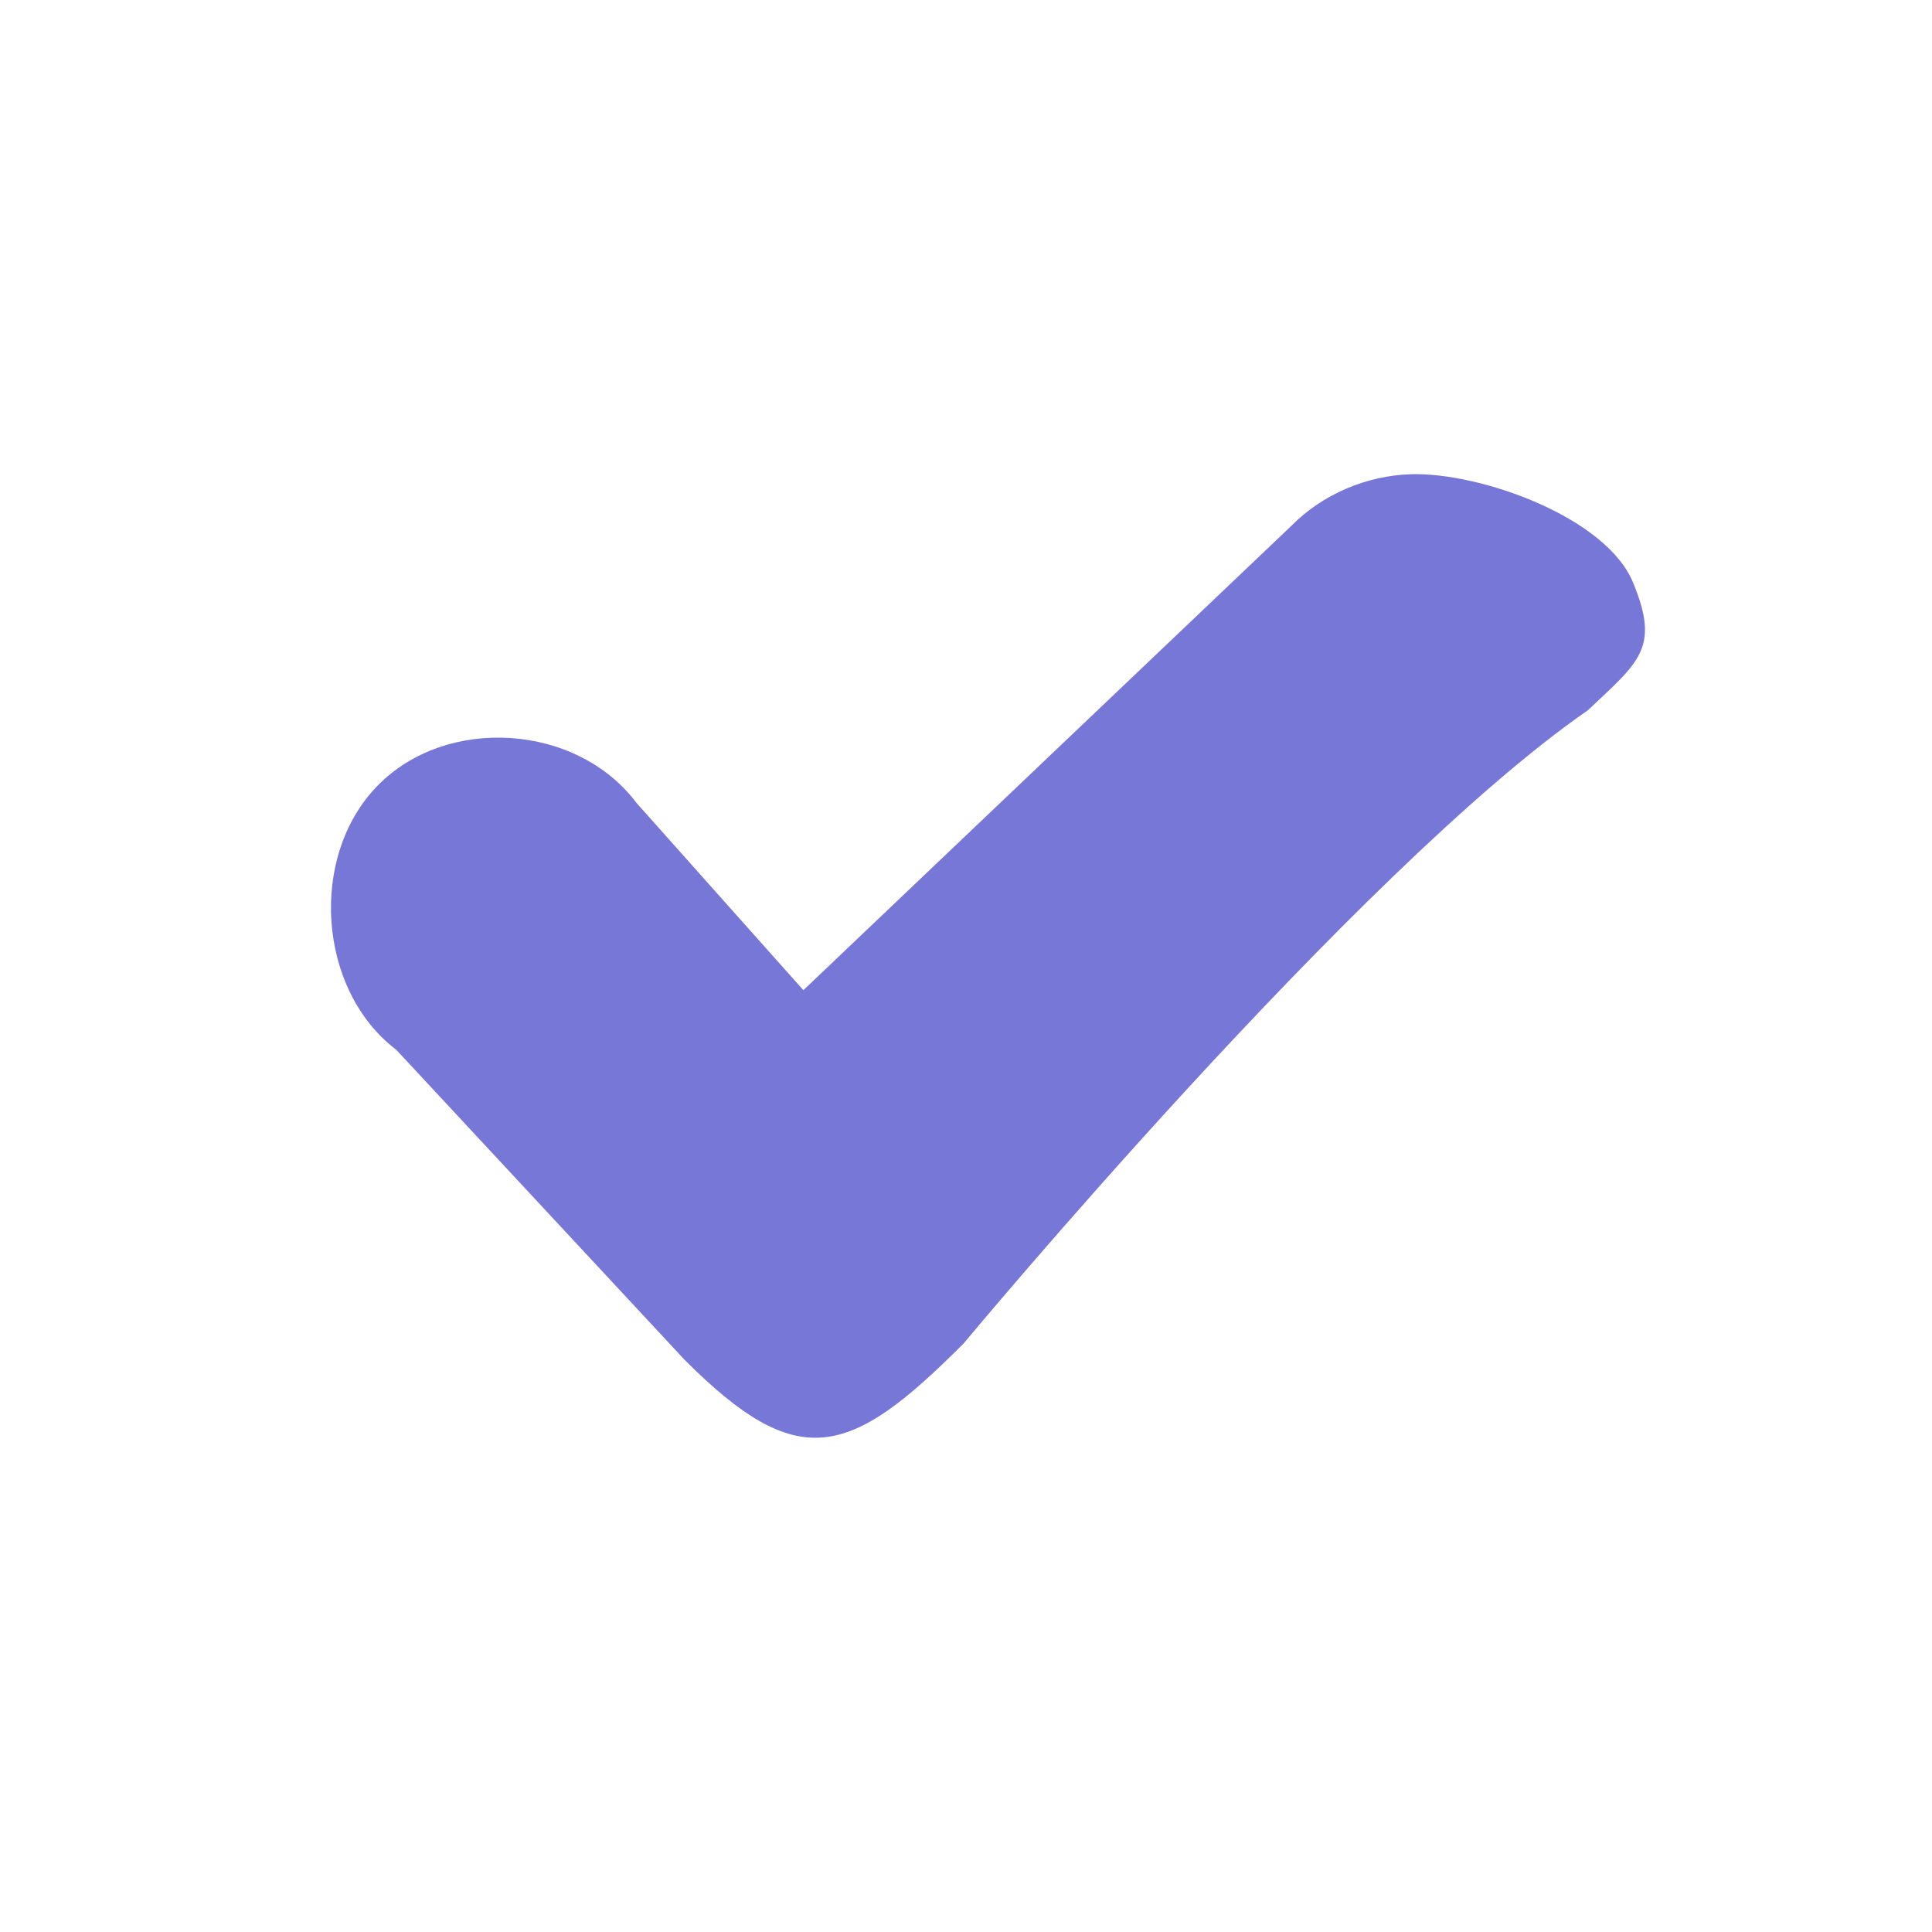
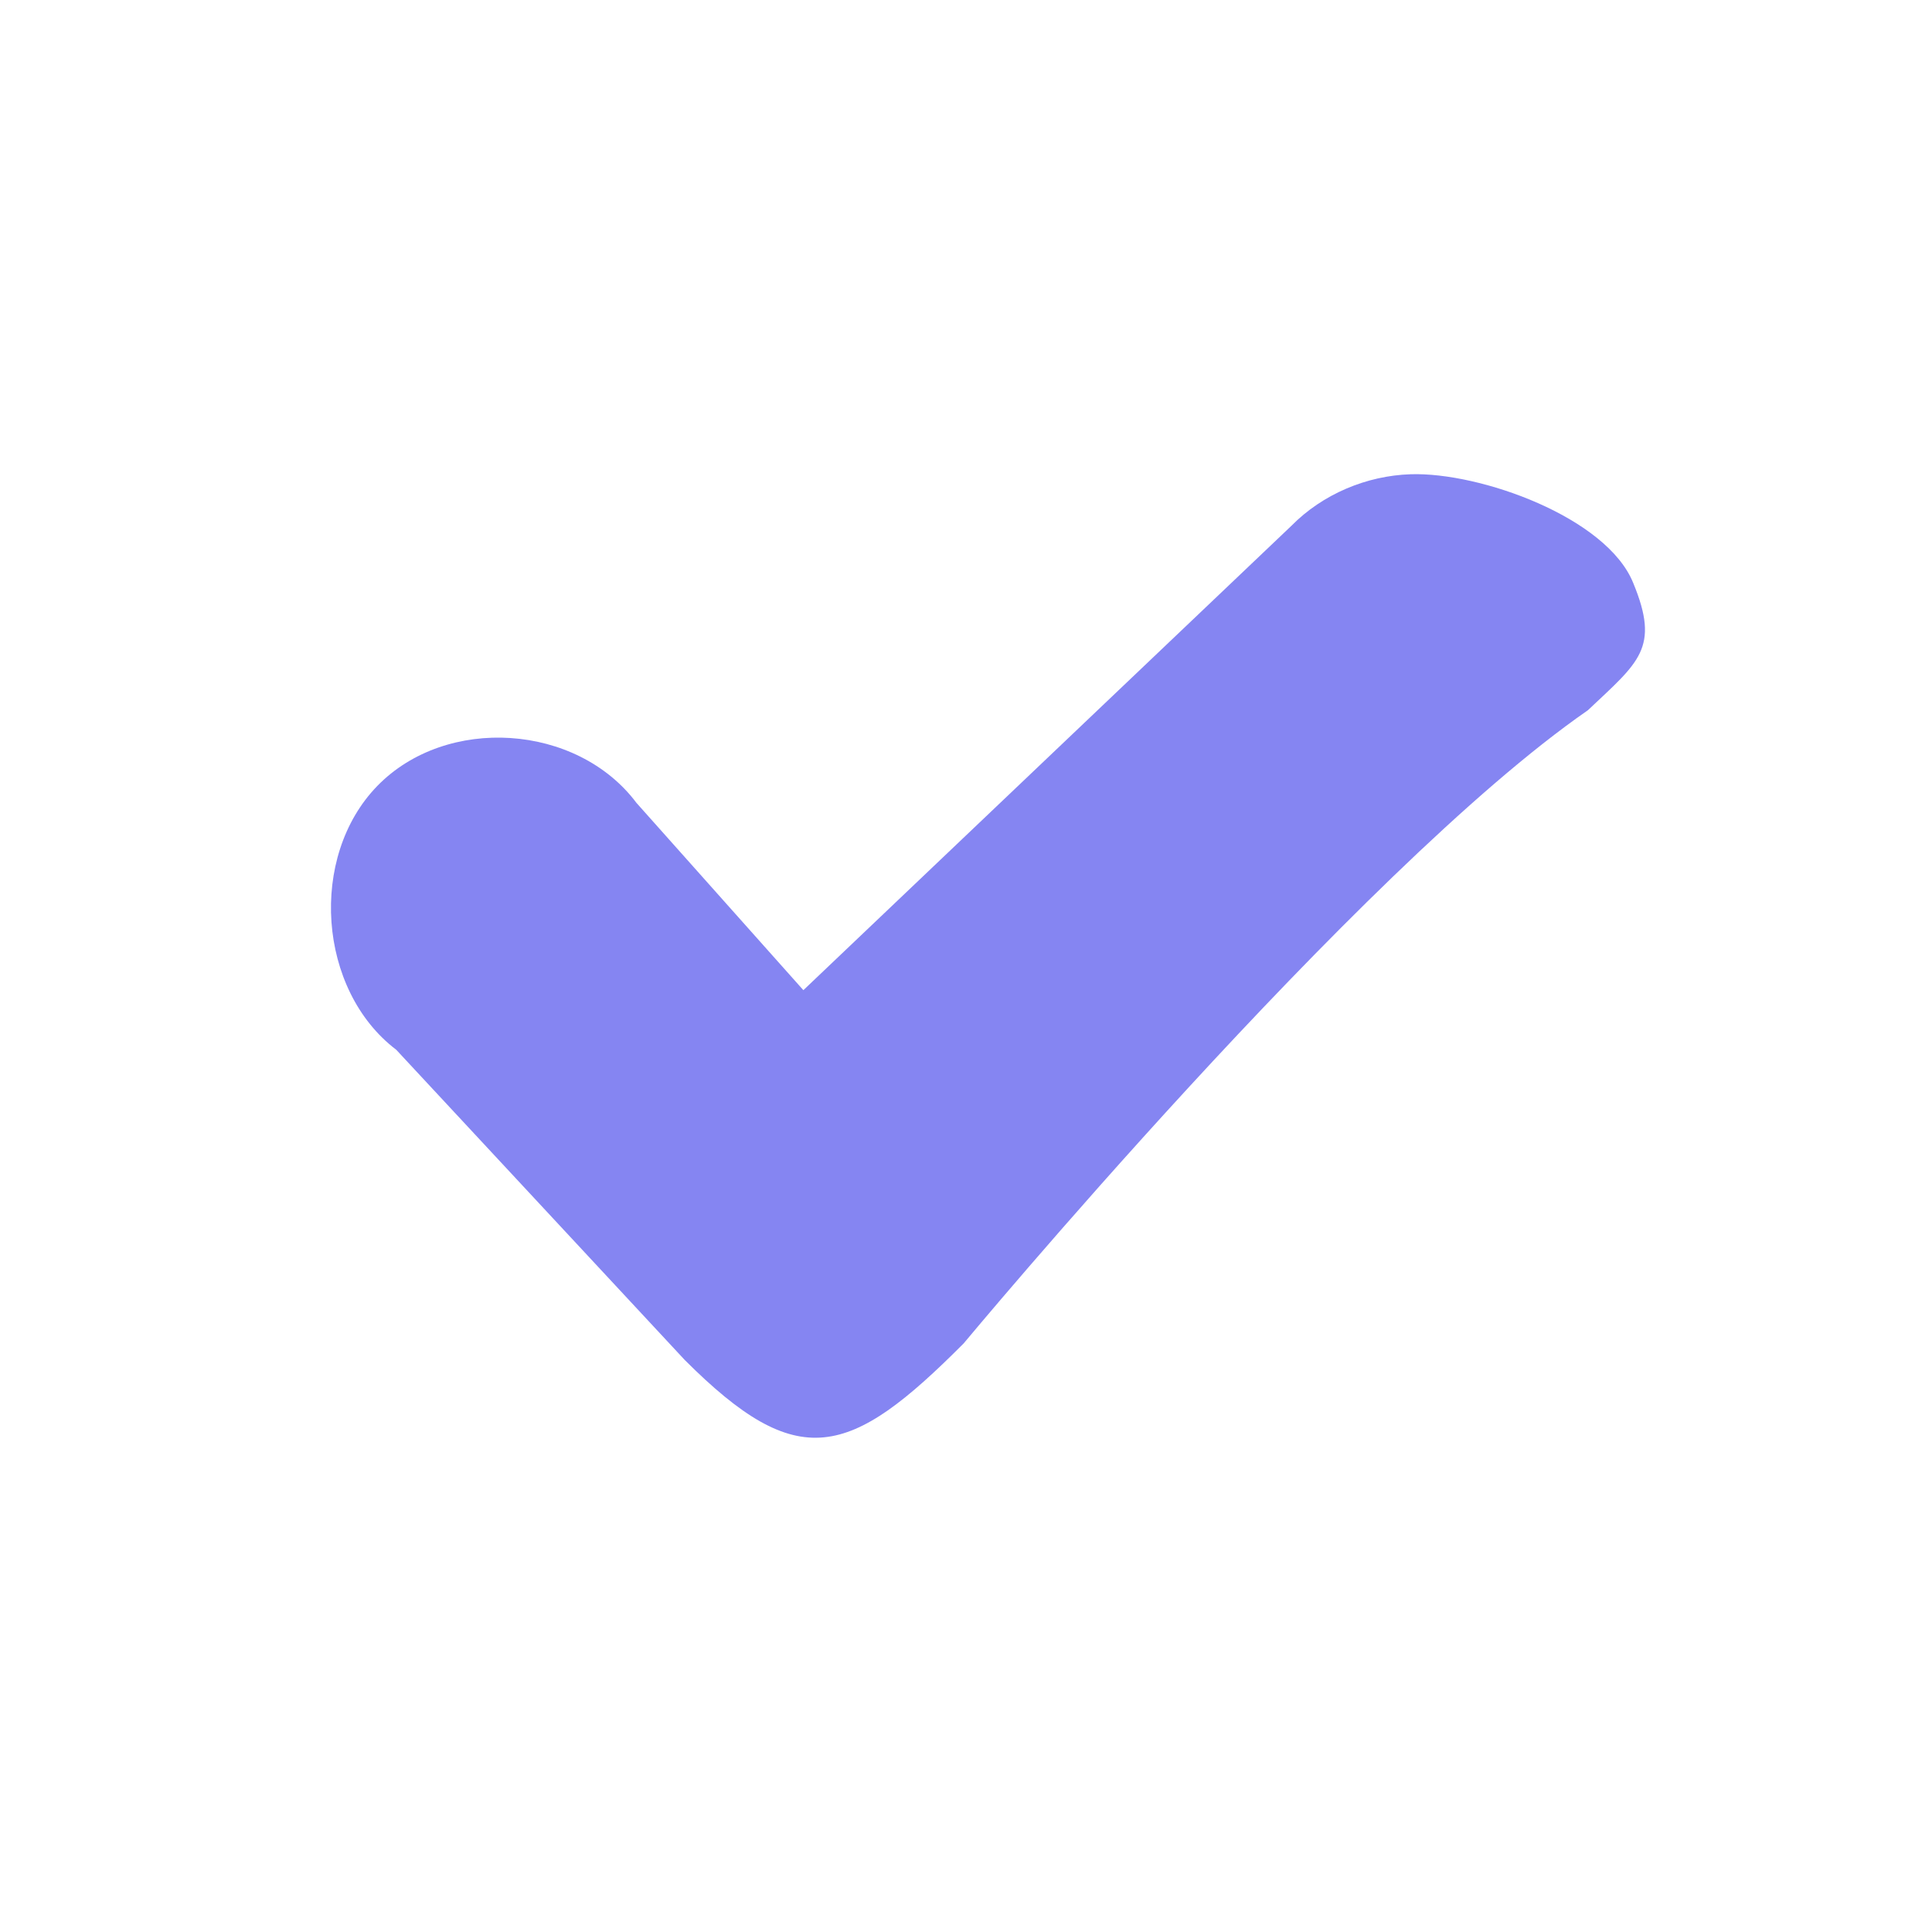
<svg xmlns="http://www.w3.org/2000/svg" width="133pt" height="133pt" viewBox="0 0 133 133" version="1.1">
  <g id="surface1">
-     <path style=" stroke:none;fill-rule:nonzero;fill:#7777d8;fill-opacity:1;" d="M 97.102 32.648 C 94.074 32.746 91.047 34.016 88.898 36.199 L 55.305 68.164 L 43.816 55.273 C 39.715 49.805 30.73 49.219 25.977 54.102 C 21.223 58.984 21.875 68.164 27.277 72.266 L 47.137 93.621 C 54.949 101.434 58.465 100.391 66.34 92.48 C 66.34 92.48 93.426 59.895 109.309 48.895 C 112.824 45.574 114.289 44.629 112.434 40.137 C 110.613 35.613 101.887 32.488 97.102 32.648 Z M 97.102 32.648 " />
+     <path style=" stroke:none;fill-rule:nonzero;fill:#8585f2;fill-opacity:1;" d="M 97.102 32.648 C 94.074 32.746 91.047 34.016 88.898 36.199 L 55.305 68.164 L 43.816 55.273 C 39.715 49.805 30.73 49.219 25.977 54.102 C 21.223 58.984 21.875 68.164 27.277 72.266 L 47.137 93.621 C 54.949 101.434 58.465 100.391 66.34 92.48 C 66.34 92.48 93.426 59.895 109.309 48.895 C 112.824 45.574 114.289 44.629 112.434 40.137 C 110.613 35.613 101.887 32.488 97.102 32.648 Z M 97.102 32.648 " />
  </g>
</svg>
